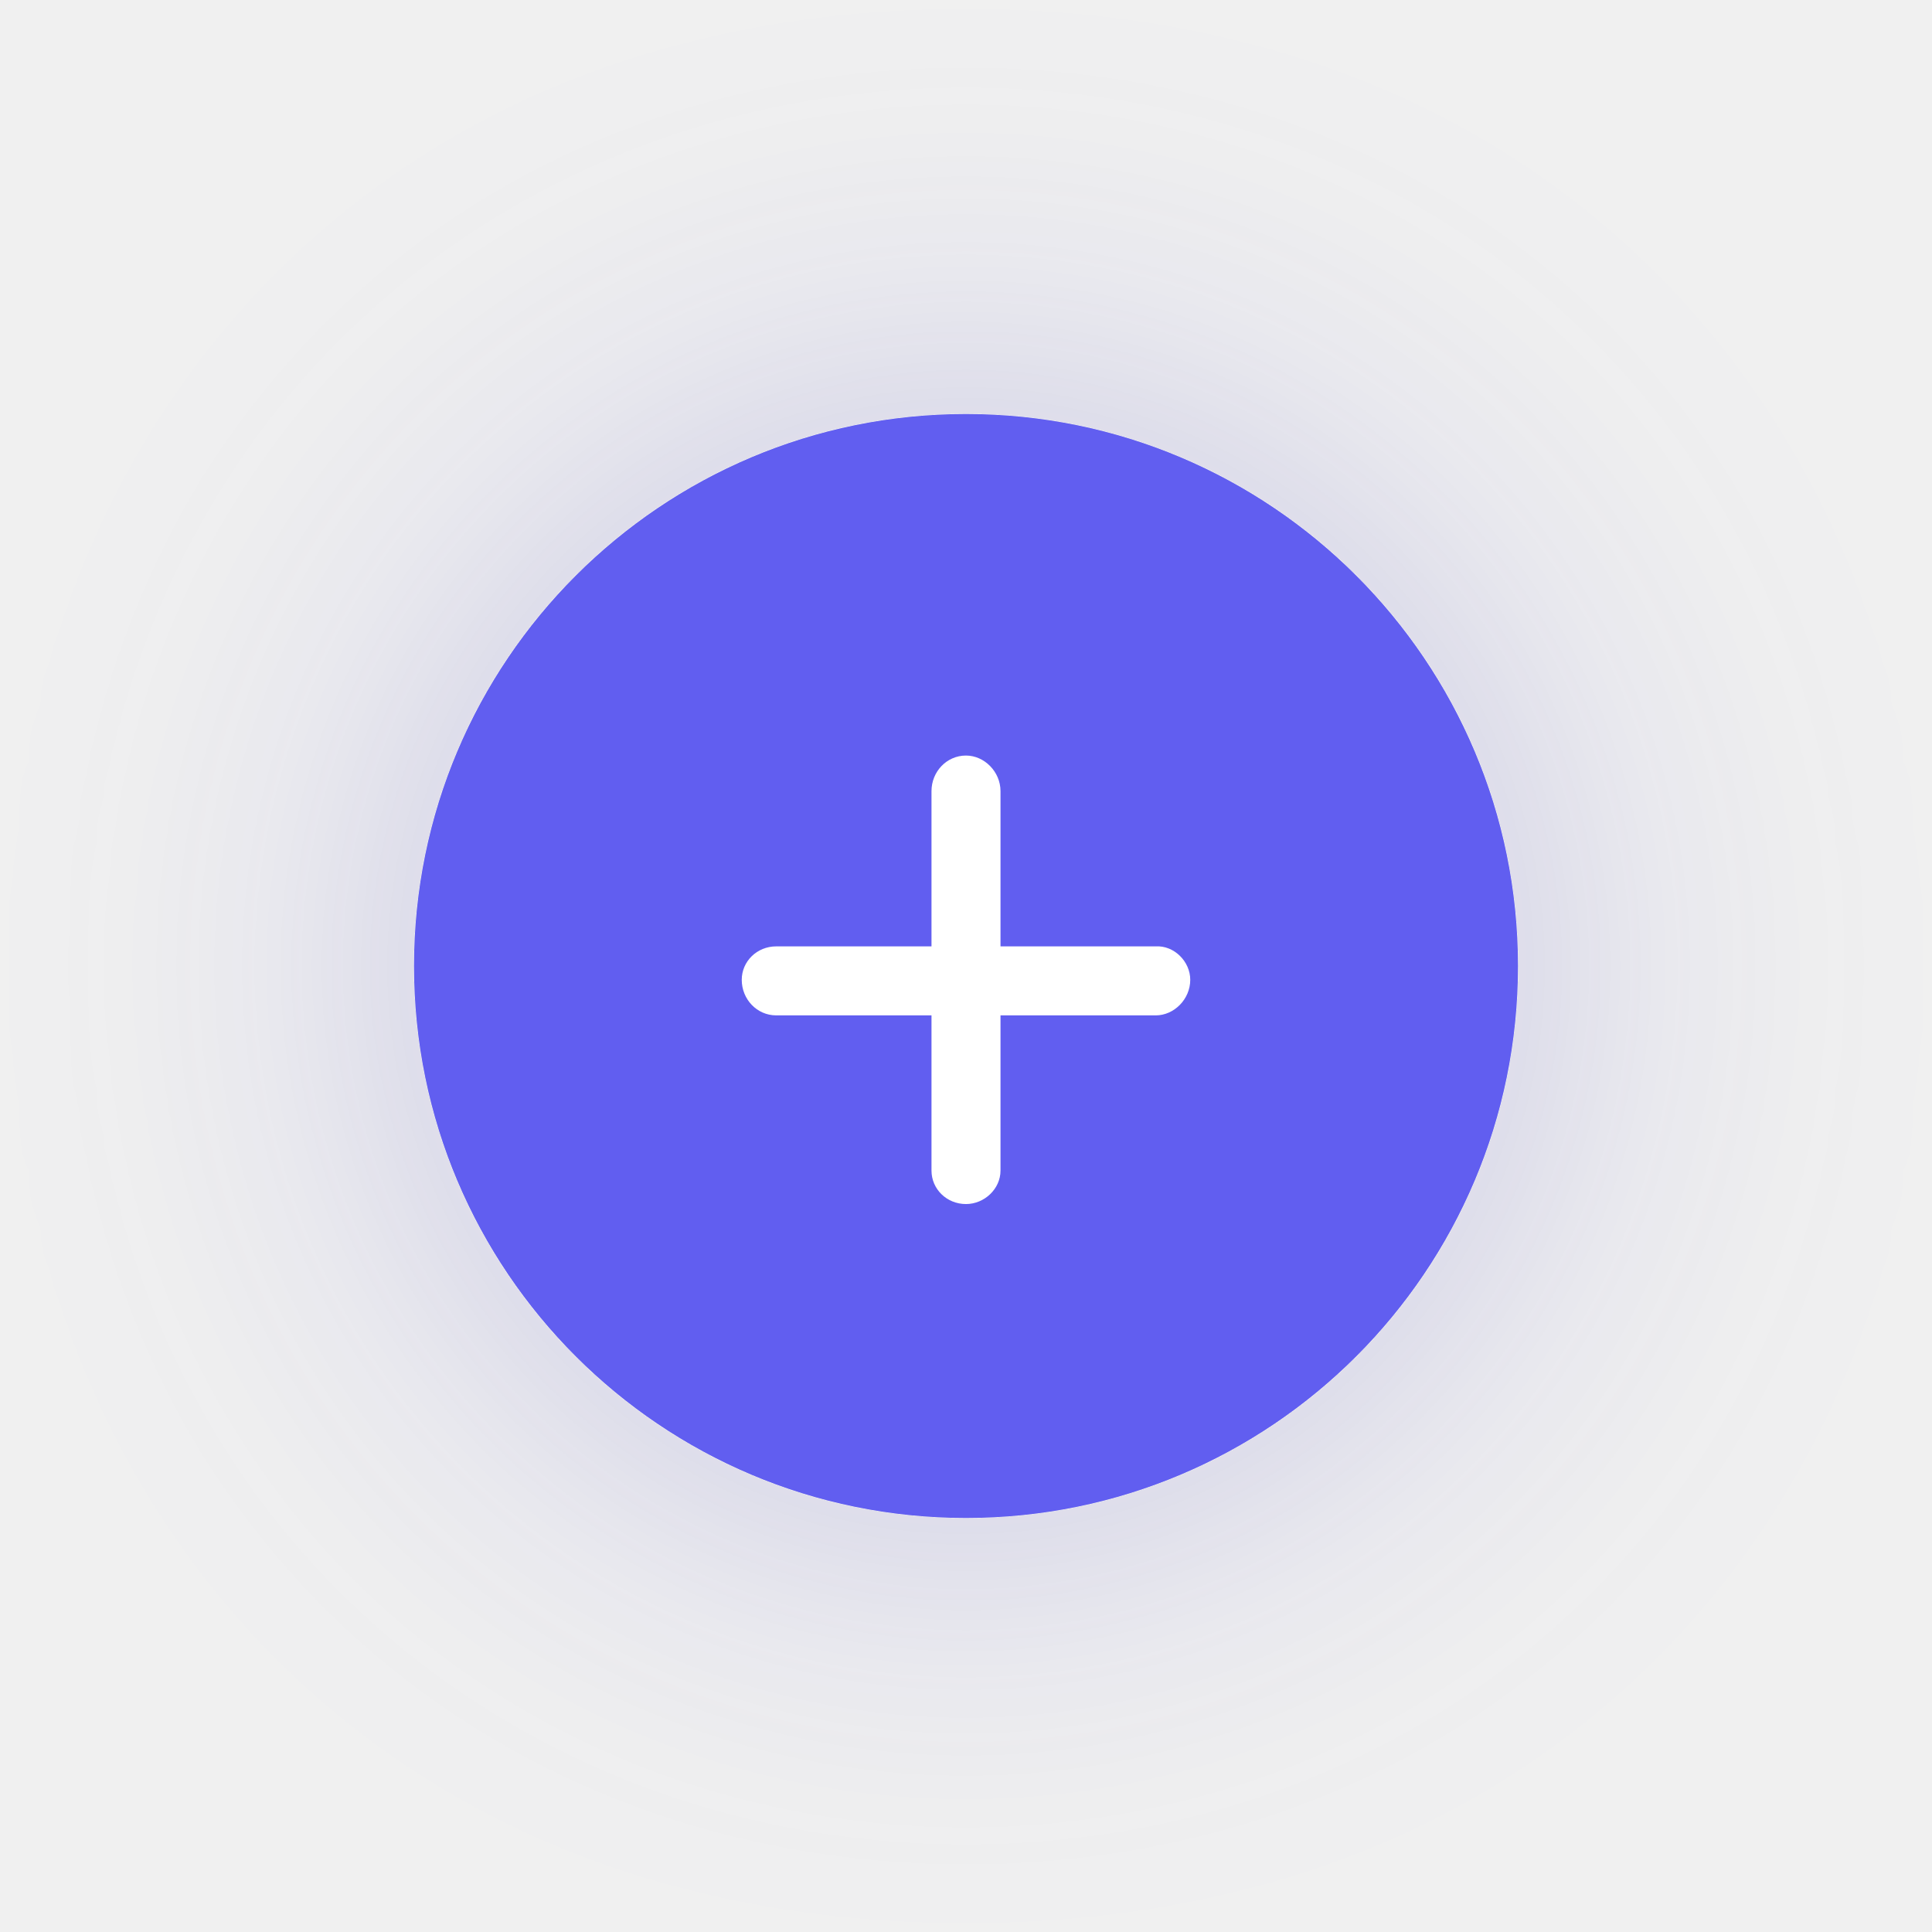
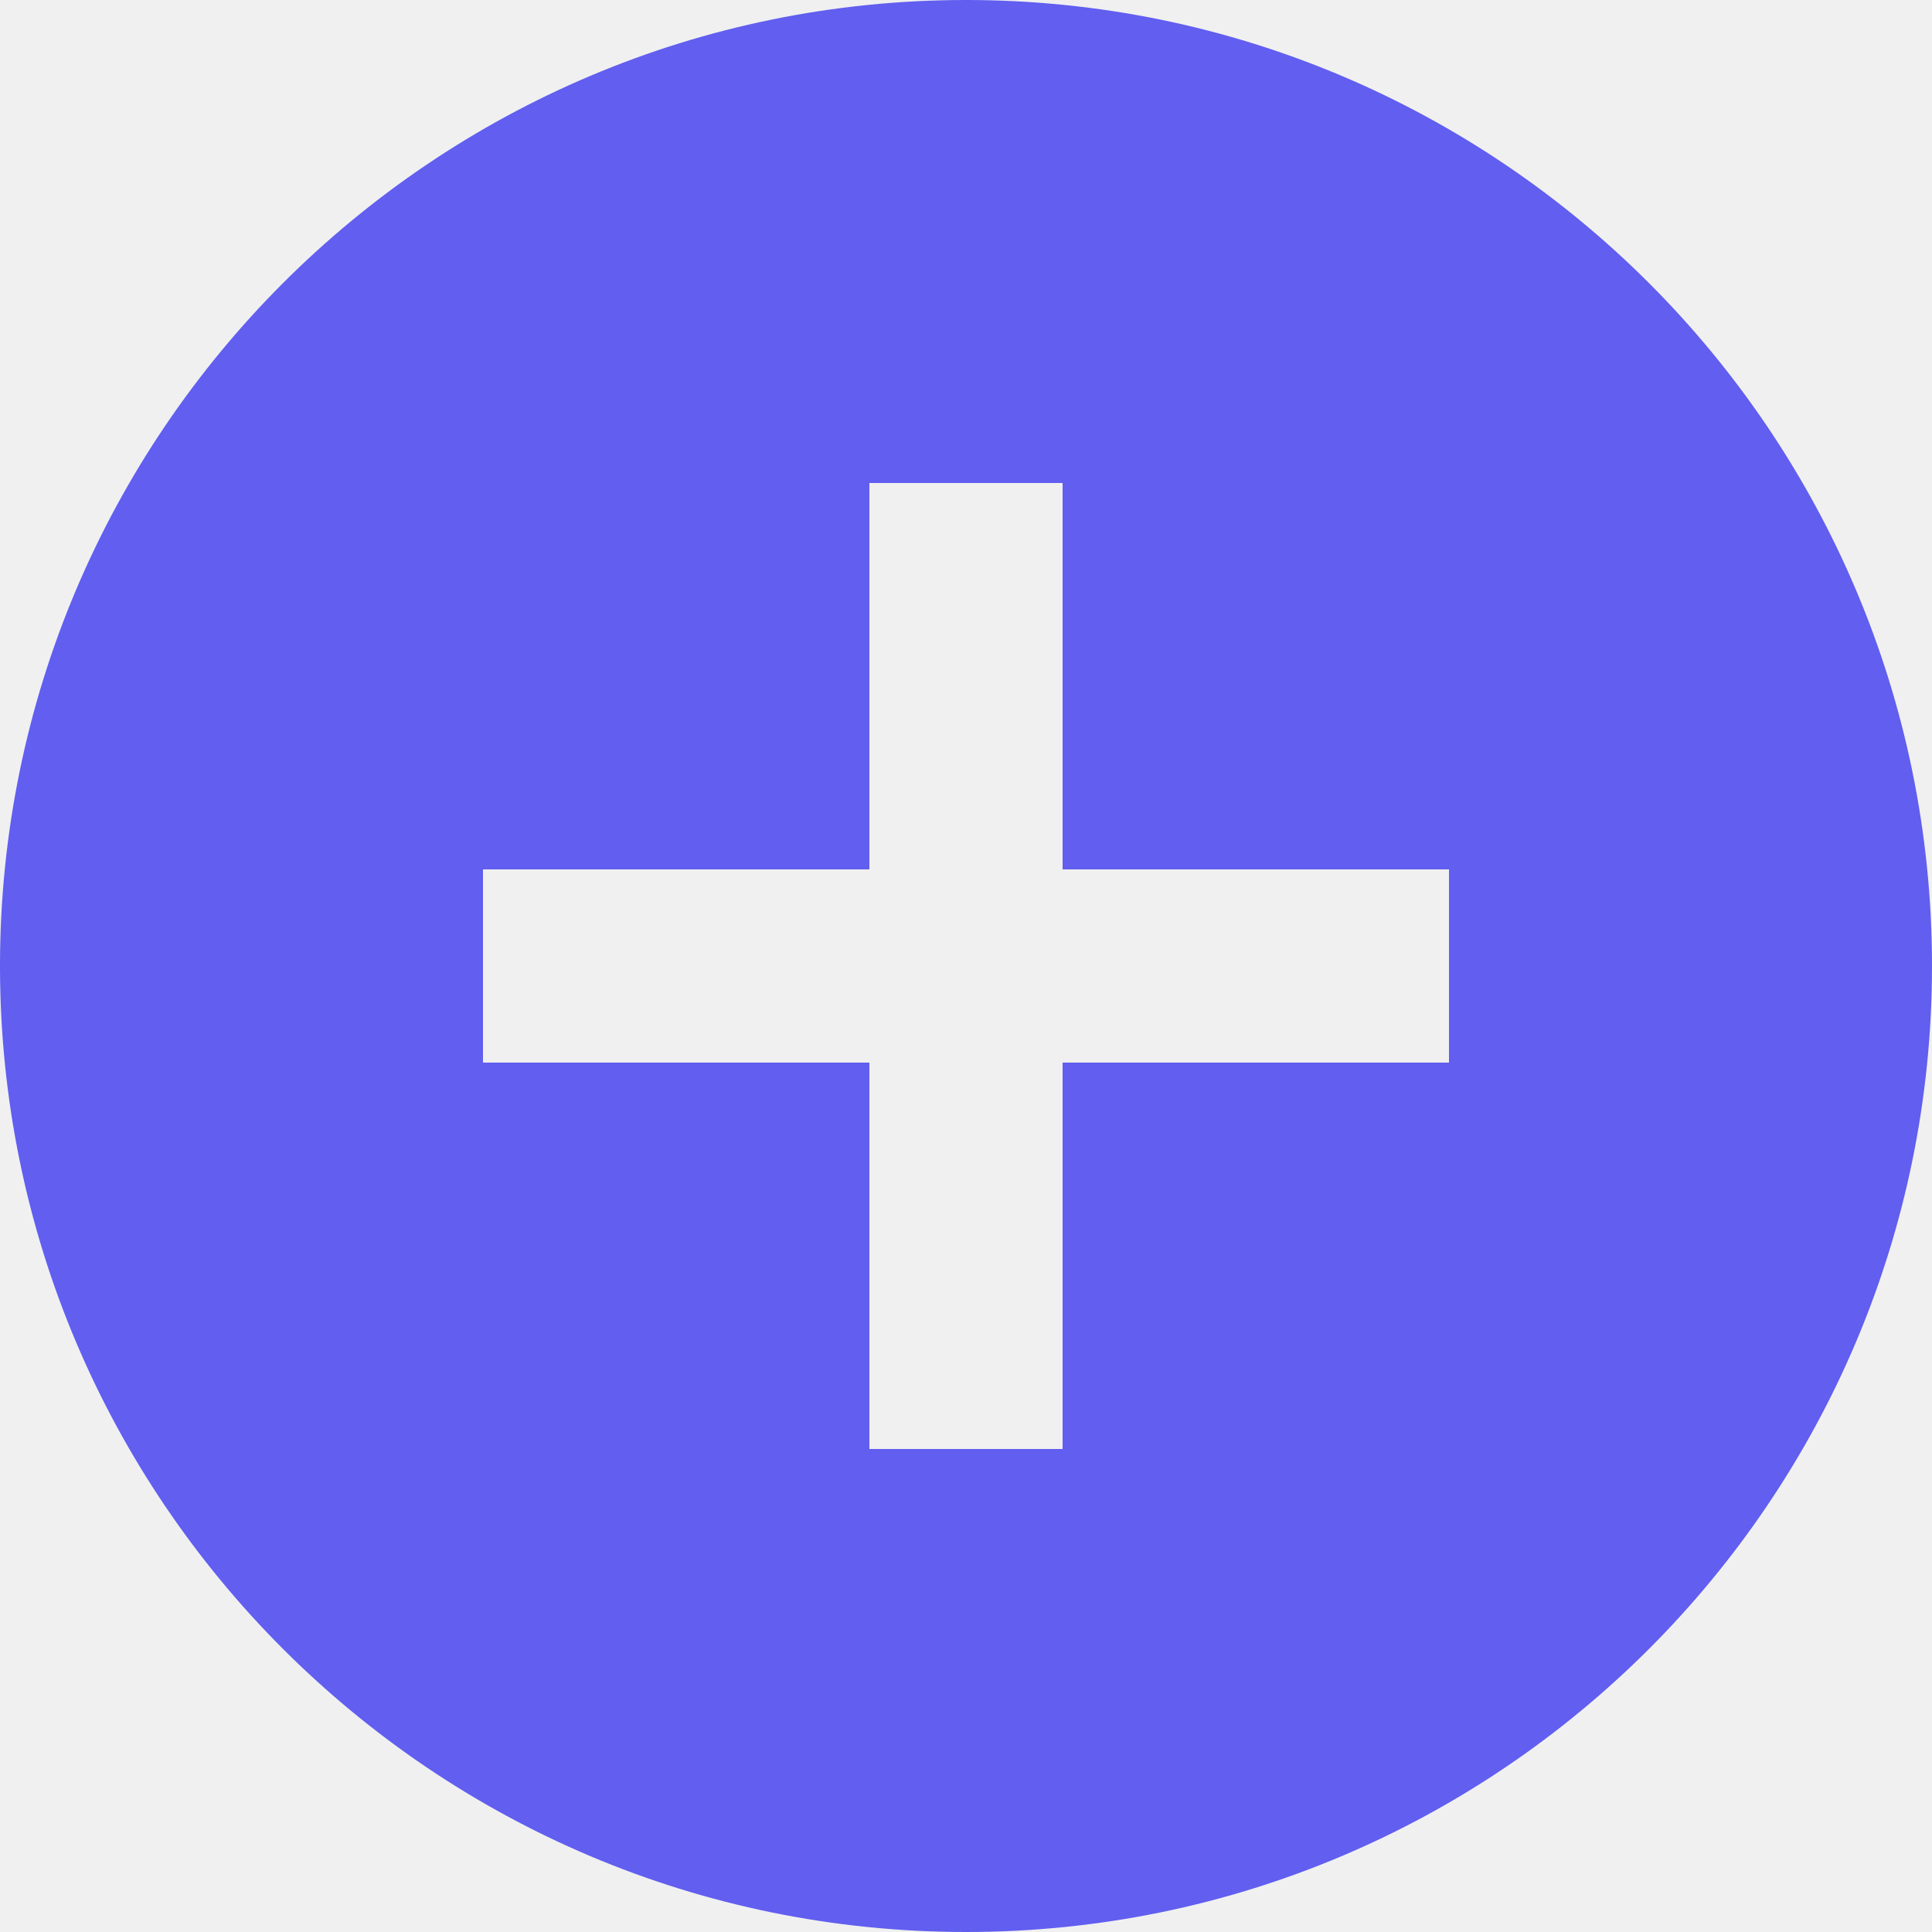
- <svg xmlns="http://www.w3.org/2000/svg" width="70" height="70" viewBox="0 0 70 70" fill="none">
-   <g filter="url(#filter0_d_18:215)">
-     <rect x="15" y="15" width="40" height="40" rx="20" fill="#615EF0" />
-     <path d="M43.125 35.5C43.125 36.203 42.539 36.789 41.875 36.789H36.25V42.414C36.25 43.078 35.664 43.625 35 43.625C34.297 43.625 33.75 43.078 33.75 42.414V36.789H28.125C27.422 36.789 26.875 36.203 26.875 35.5C26.875 34.836 27.422 34.289 28.125 34.289H33.75V28.664C33.75 27.961 34.297 27.375 35 27.375C35.664 27.375 36.25 27.961 36.25 28.664V34.289H41.875C42.539 34.25 43.125 34.836 43.125 35.5Z" fill="white" />
-   </g>
-   <defs>
-     <filter id="filter0_d_18:215" x="0" y="0" width="70" height="70" filterUnits="userSpaceOnUse" color-interpolation-filters="sRGB">
-       <feFlood flood-opacity="0" result="BackgroundImageFix" />
-       <feColorMatrix in="SourceAlpha" type="matrix" values="0 0 0 0 0 0 0 0 0 0 0 0 0 0 0 0 0 0 127 0" result="hardAlpha" />
-       <feOffset />
-       <feGaussianBlur stdDeviation="7.5" />
-       <feComposite in2="hardAlpha" operator="out" />
-       <feColorMatrix type="matrix" values="0 0 0 0 0.254 0 0 0 0 0.244 0 0 0 0 0.742 0 0 0 0.24 0" />
-       <feBlend mode="normal" in2="BackgroundImageFix" result="effect1_dropShadow_18:215" />
-       <feBlend mode="normal" in="SourceGraphic" in2="effect1_dropShadow_18:215" result="shape" />
-     </filter>
-   </defs>
+ <svg xmlns="http://www.w3.org/2000/svg" width="20" height="20" viewBox="0 0 20 20" fill="none">
+   <path d="M10 0C4.48 0 0 4.48 0 10C0 15.52 4.48 20 10 20C15.52 20 20 15.52 20 10C20 4.48 15.52 0 10 0ZM15 11H11V15H9V11H5V9H9V5H11V9H15V11Z" fill="#615EF0" />
</svg>
